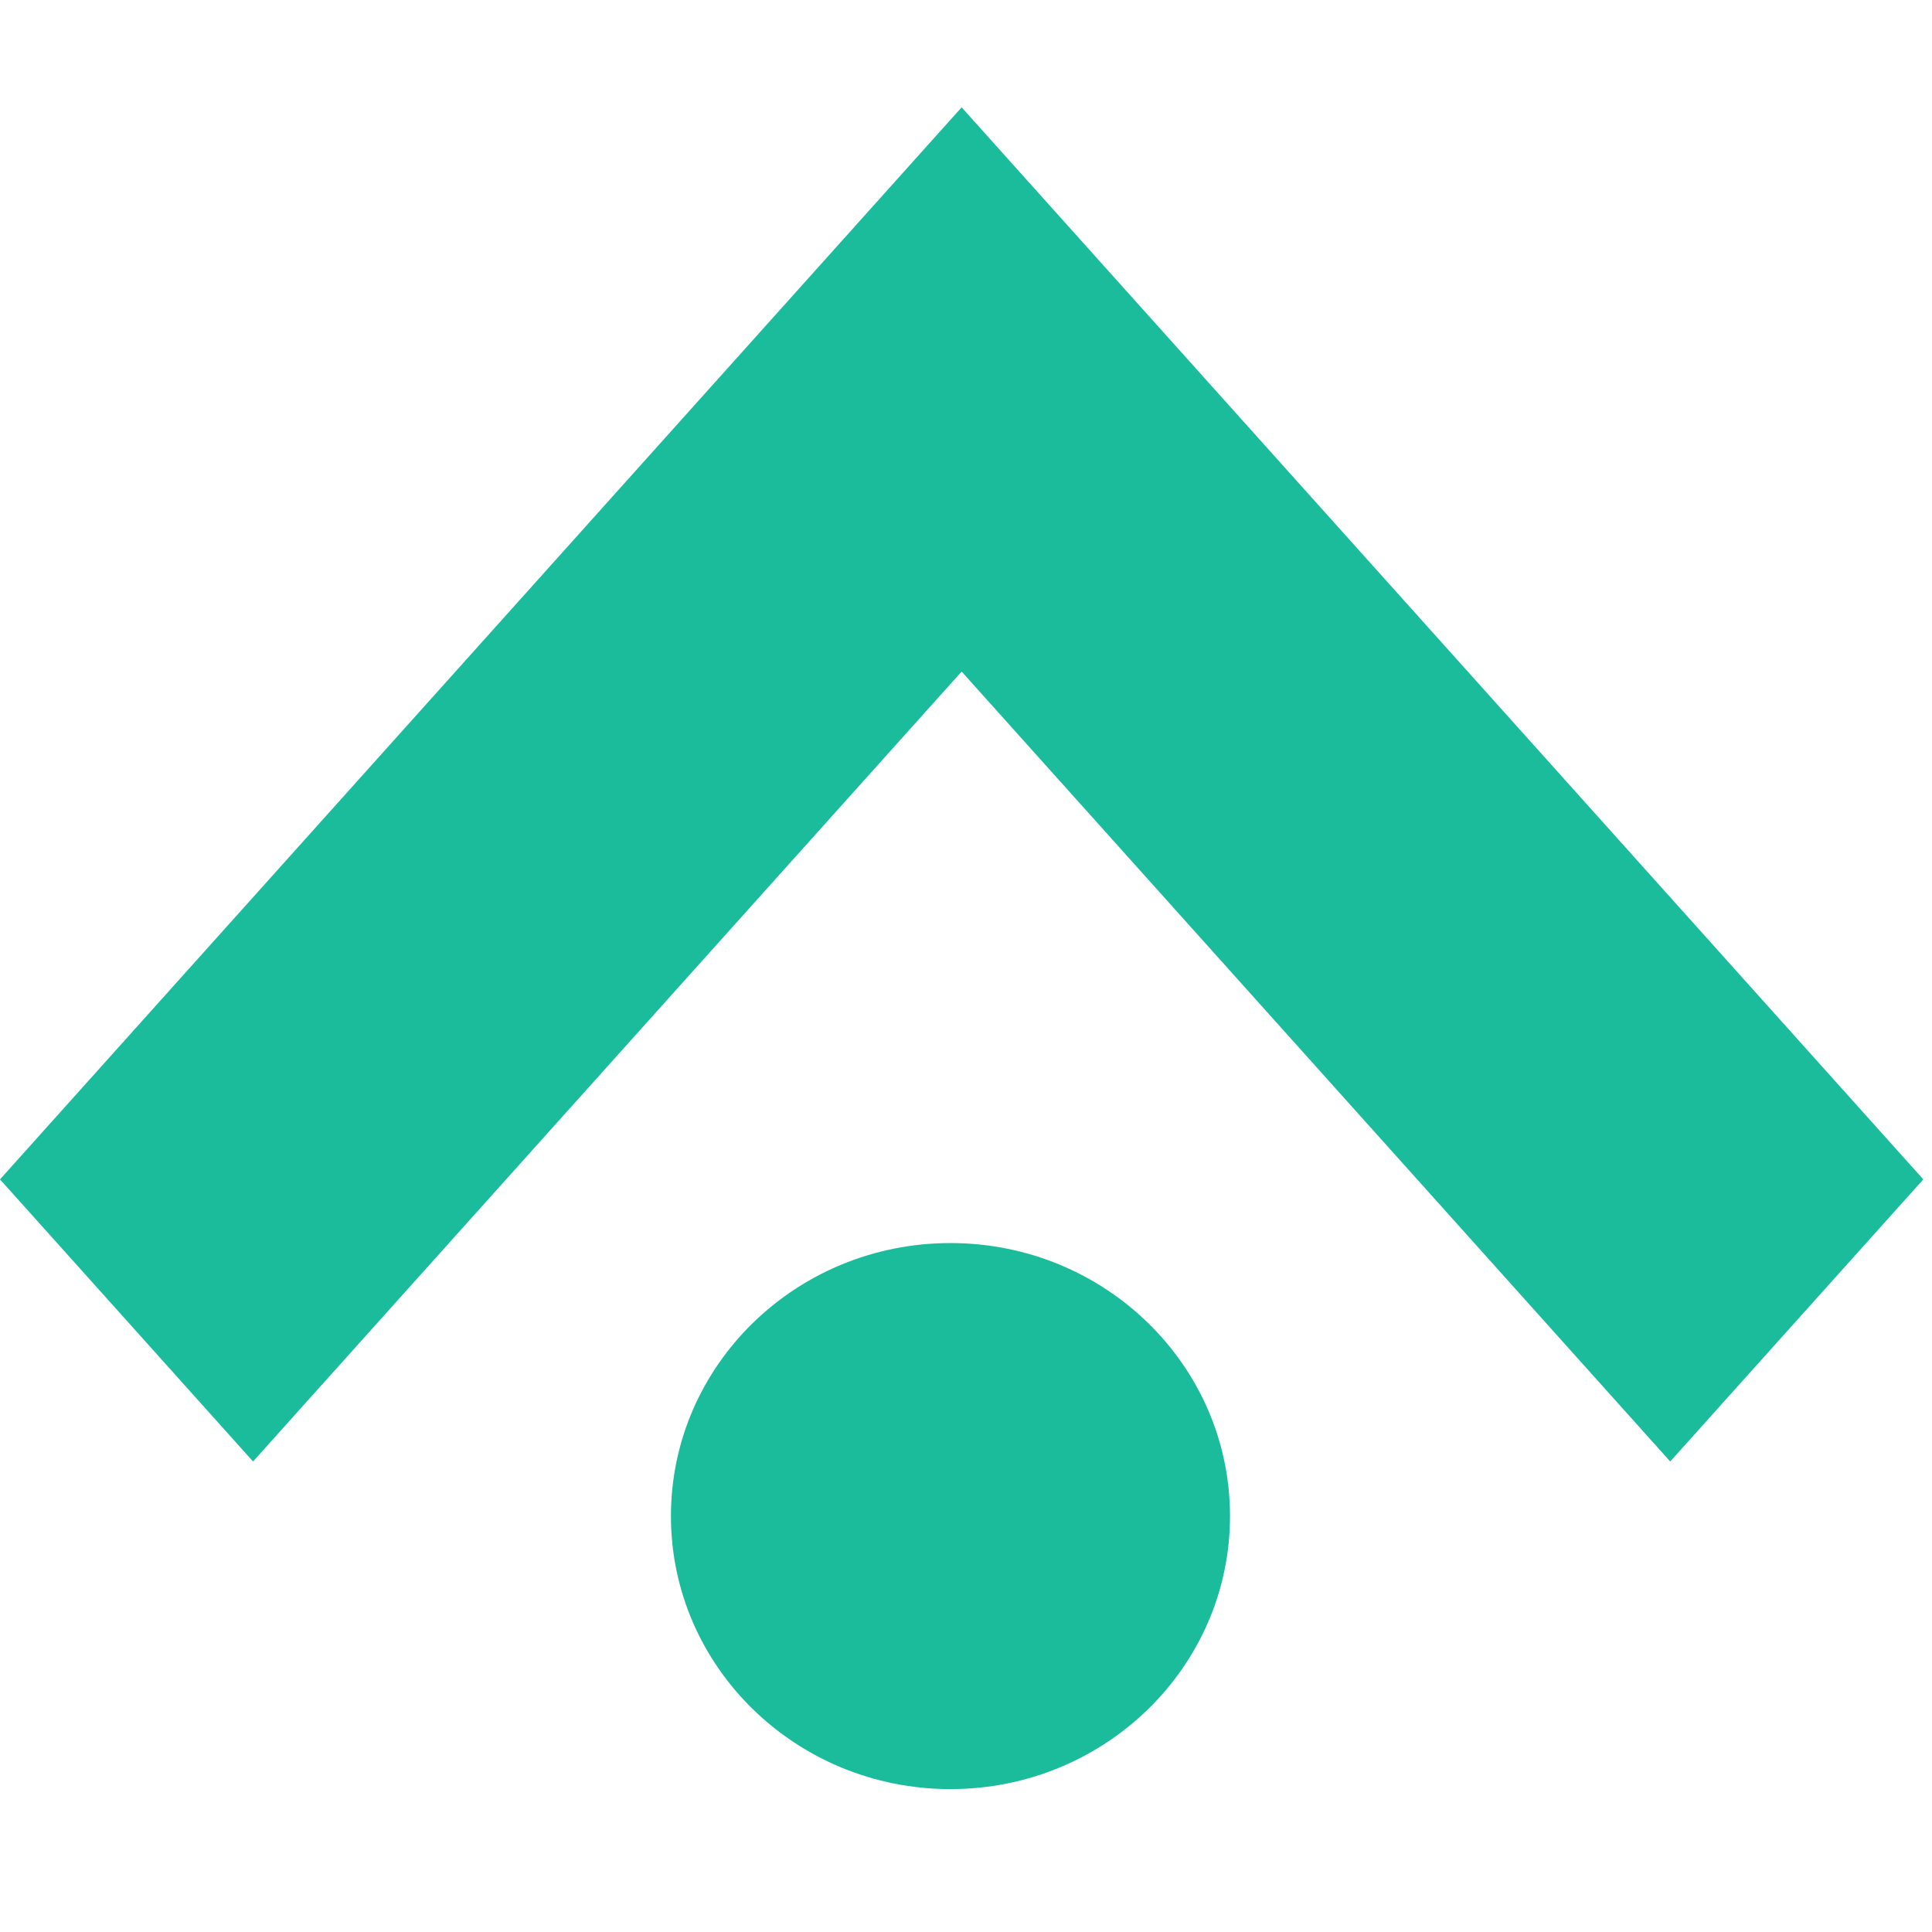
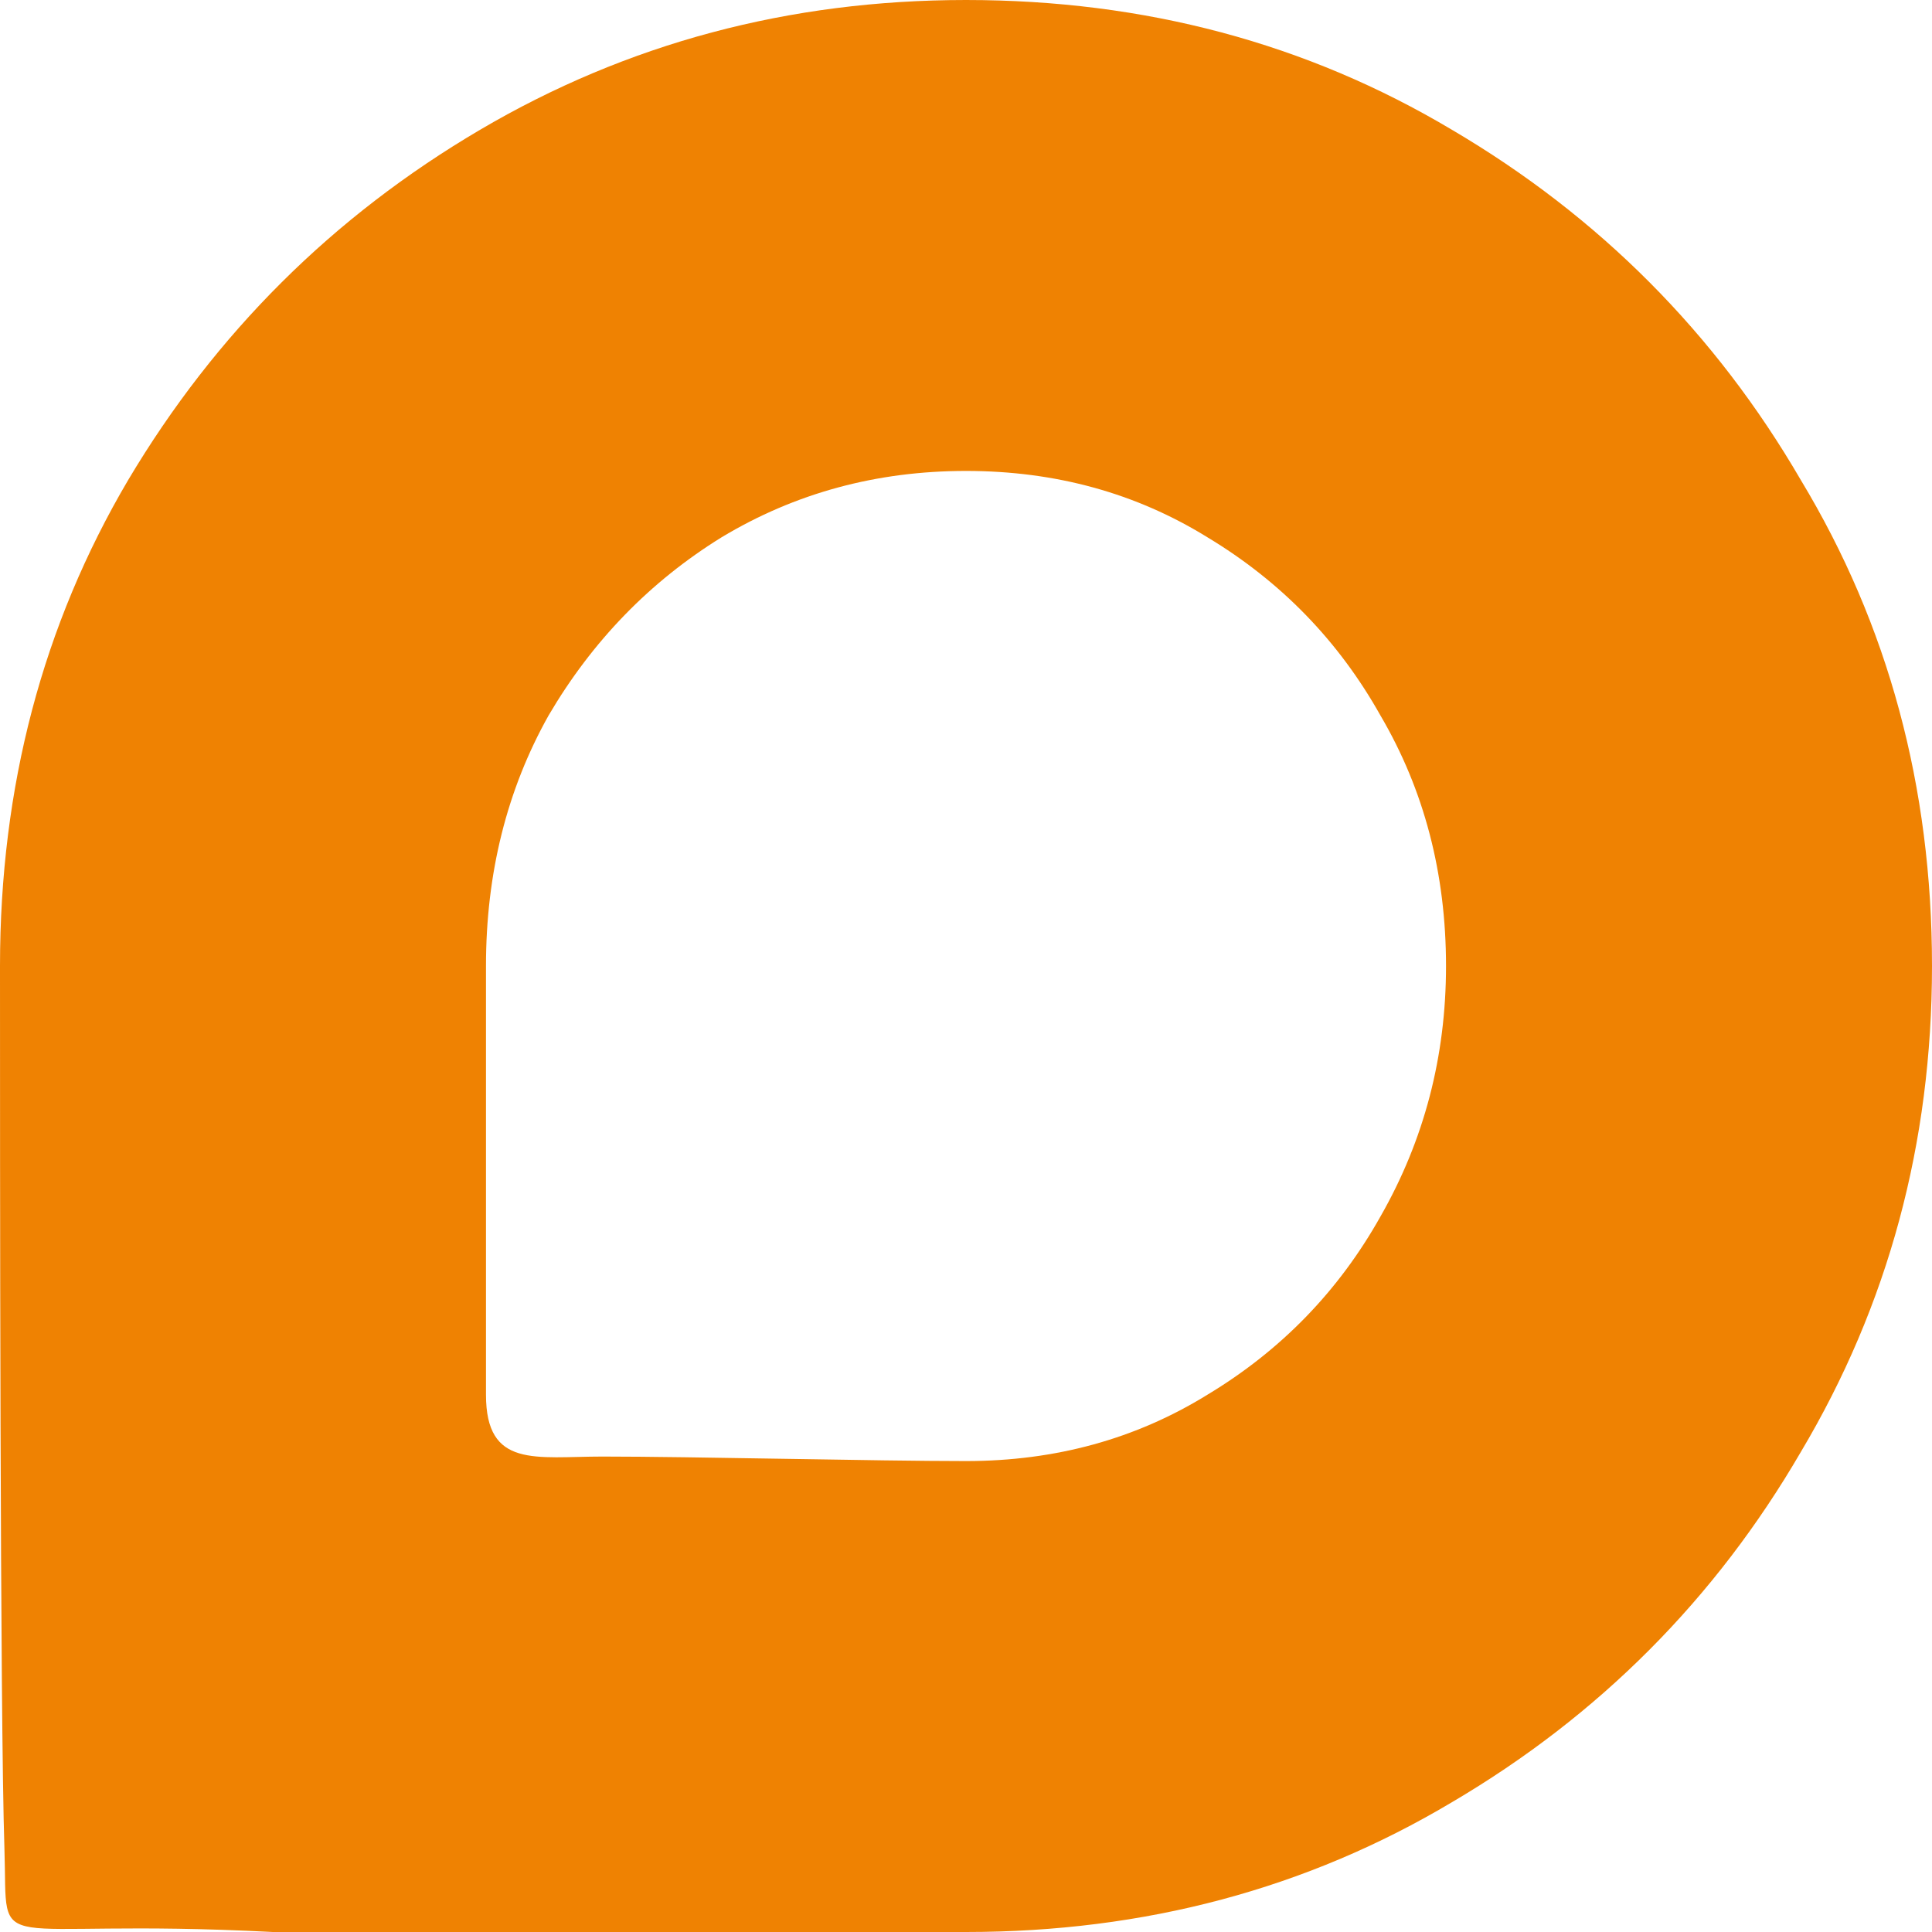
- <svg xmlns="http://www.w3.org/2000/svg" width="54" height="54" viewBox="0 0 54 54" fill="none">
-   <path d="M53.757 32.964L33.951 10.885L26.878 3L19.805 10.885L0 32.964L7.073 40.849L26.878 18.77L46.683 40.849L53.757 32.964Z" fill="#1ABC9C" />
-   <ellipse cx="26.566" cy="42.375" rx="7.813" ry="7.631" fill="#1ABC9C" />
+ <svg xmlns="http://www.w3.org/2000/svg" width="57" height="57" viewBox="0 0 57 57" fill="none" version="1.1" id="svg5">
+   <defs id="defs5" />
+   <path d="M 28.5,57 C 23.281,57 12.666,57 8.048,57 -0.529,56.555 0.241,57.891 0.131,54.551 -9.9977723e-4,50.543 2.2276677e-7,33.725 2.2276677e-7,28.5 2.2276677e-7,23.216 1.26,18.436 3.782,14.161 6.362,9.827 9.822,6.383 14.162,3.83 18.501,1.277 23.281,0 28.5,0 33.777,0 38.557,1.277 42.838,3.83 47.177,6.383 50.608,9.827 53.129,14.161 55.71,18.436 57,23.216 57,28.5 57,33.725 55.71,38.505 53.129,42.839 50.608,47.173 47.177,50.617 42.838,53.17 38.557,55.723 33.777,57 28.5,57 Z m 0,-13.894 c 2.639,0 5.014,-0.653 7.125,-1.959 2.169,-1.306 3.87,-3.058 5.102,-5.255 1.29,-2.256 1.935,-4.72 1.935,-7.392 0,-2.731 -0.645,-5.195 -1.935,-7.392 -1.232,-2.197 -2.933,-3.949 -5.102,-5.255 -2.111,-1.306 -4.486,-1.959 -7.125,-1.959 -2.639,0 -5.044,0.653 -7.213,1.959 -2.111,1.306 -3.812,3.058 -5.102,5.255 -1.232,2.197 -1.847,4.661 -1.847,7.392 0,2.672 0,10.465 0,12.647 0,2.182 1.464,1.826 3.443,1.826 2.639,0 8.08,0.133 10.719,0.133 z" fill="#000000" id="path1" style="fill:#ef8202;fill-opacity:1" />
</svg>
